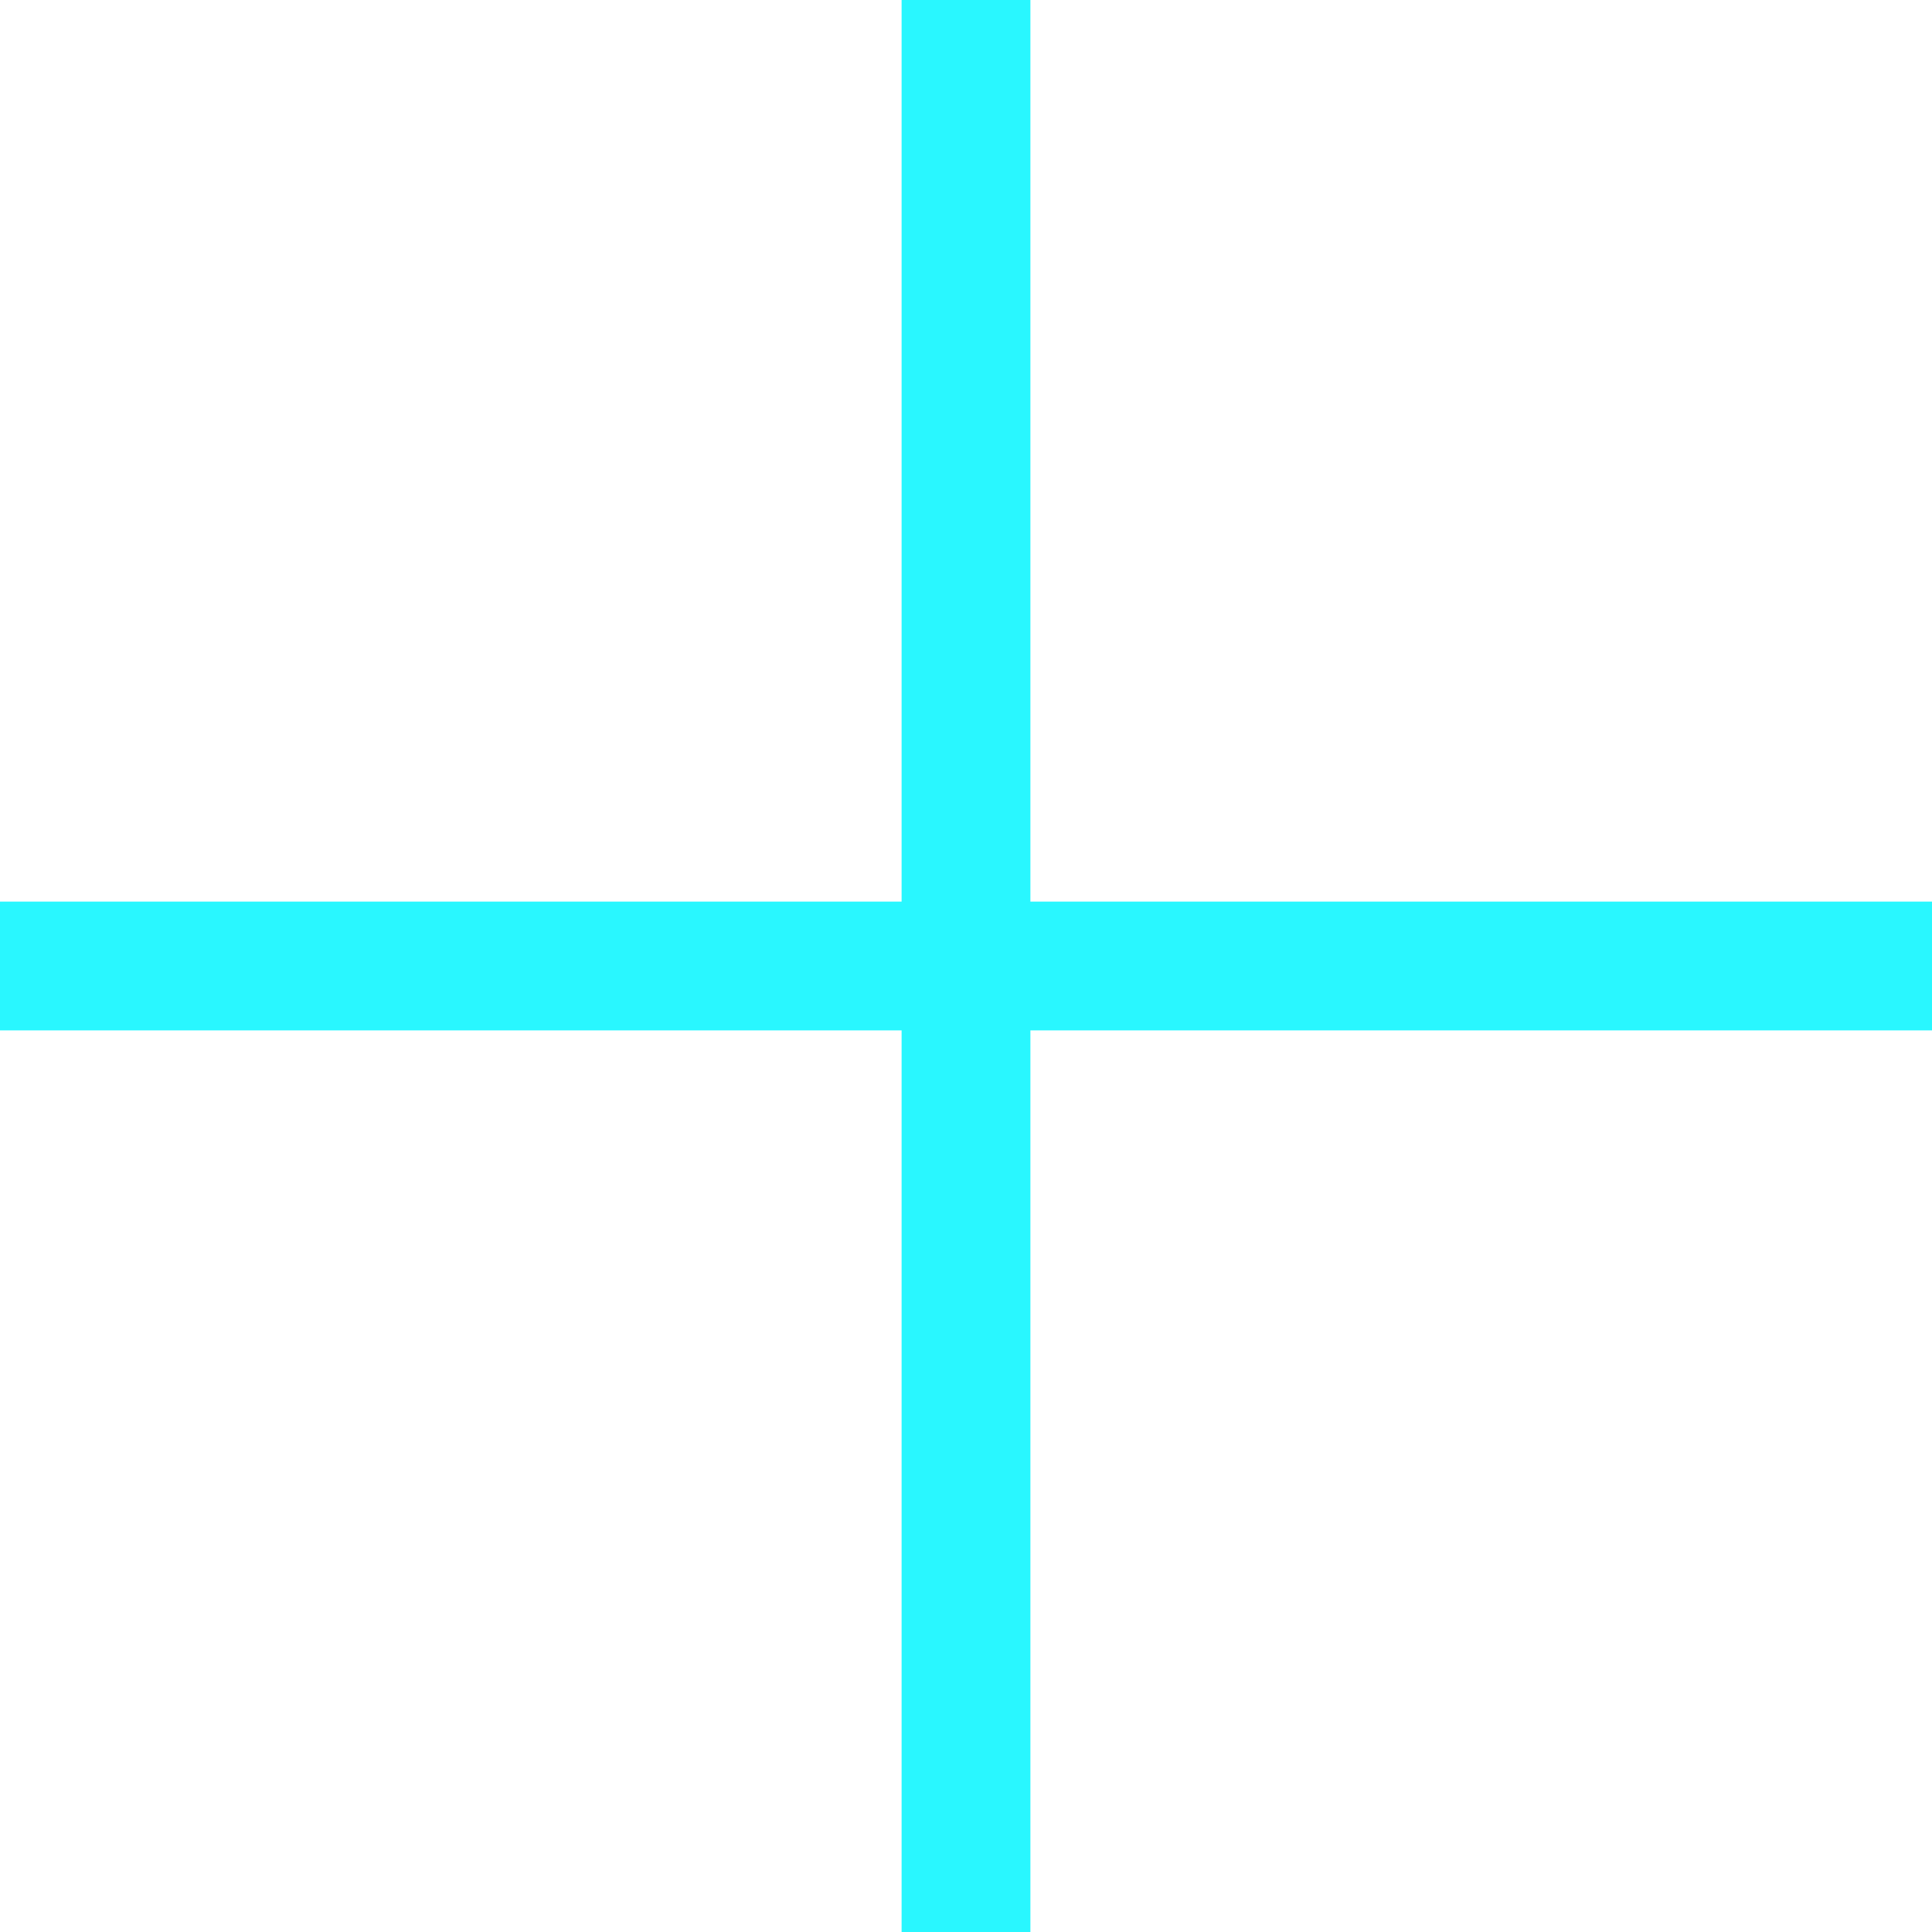
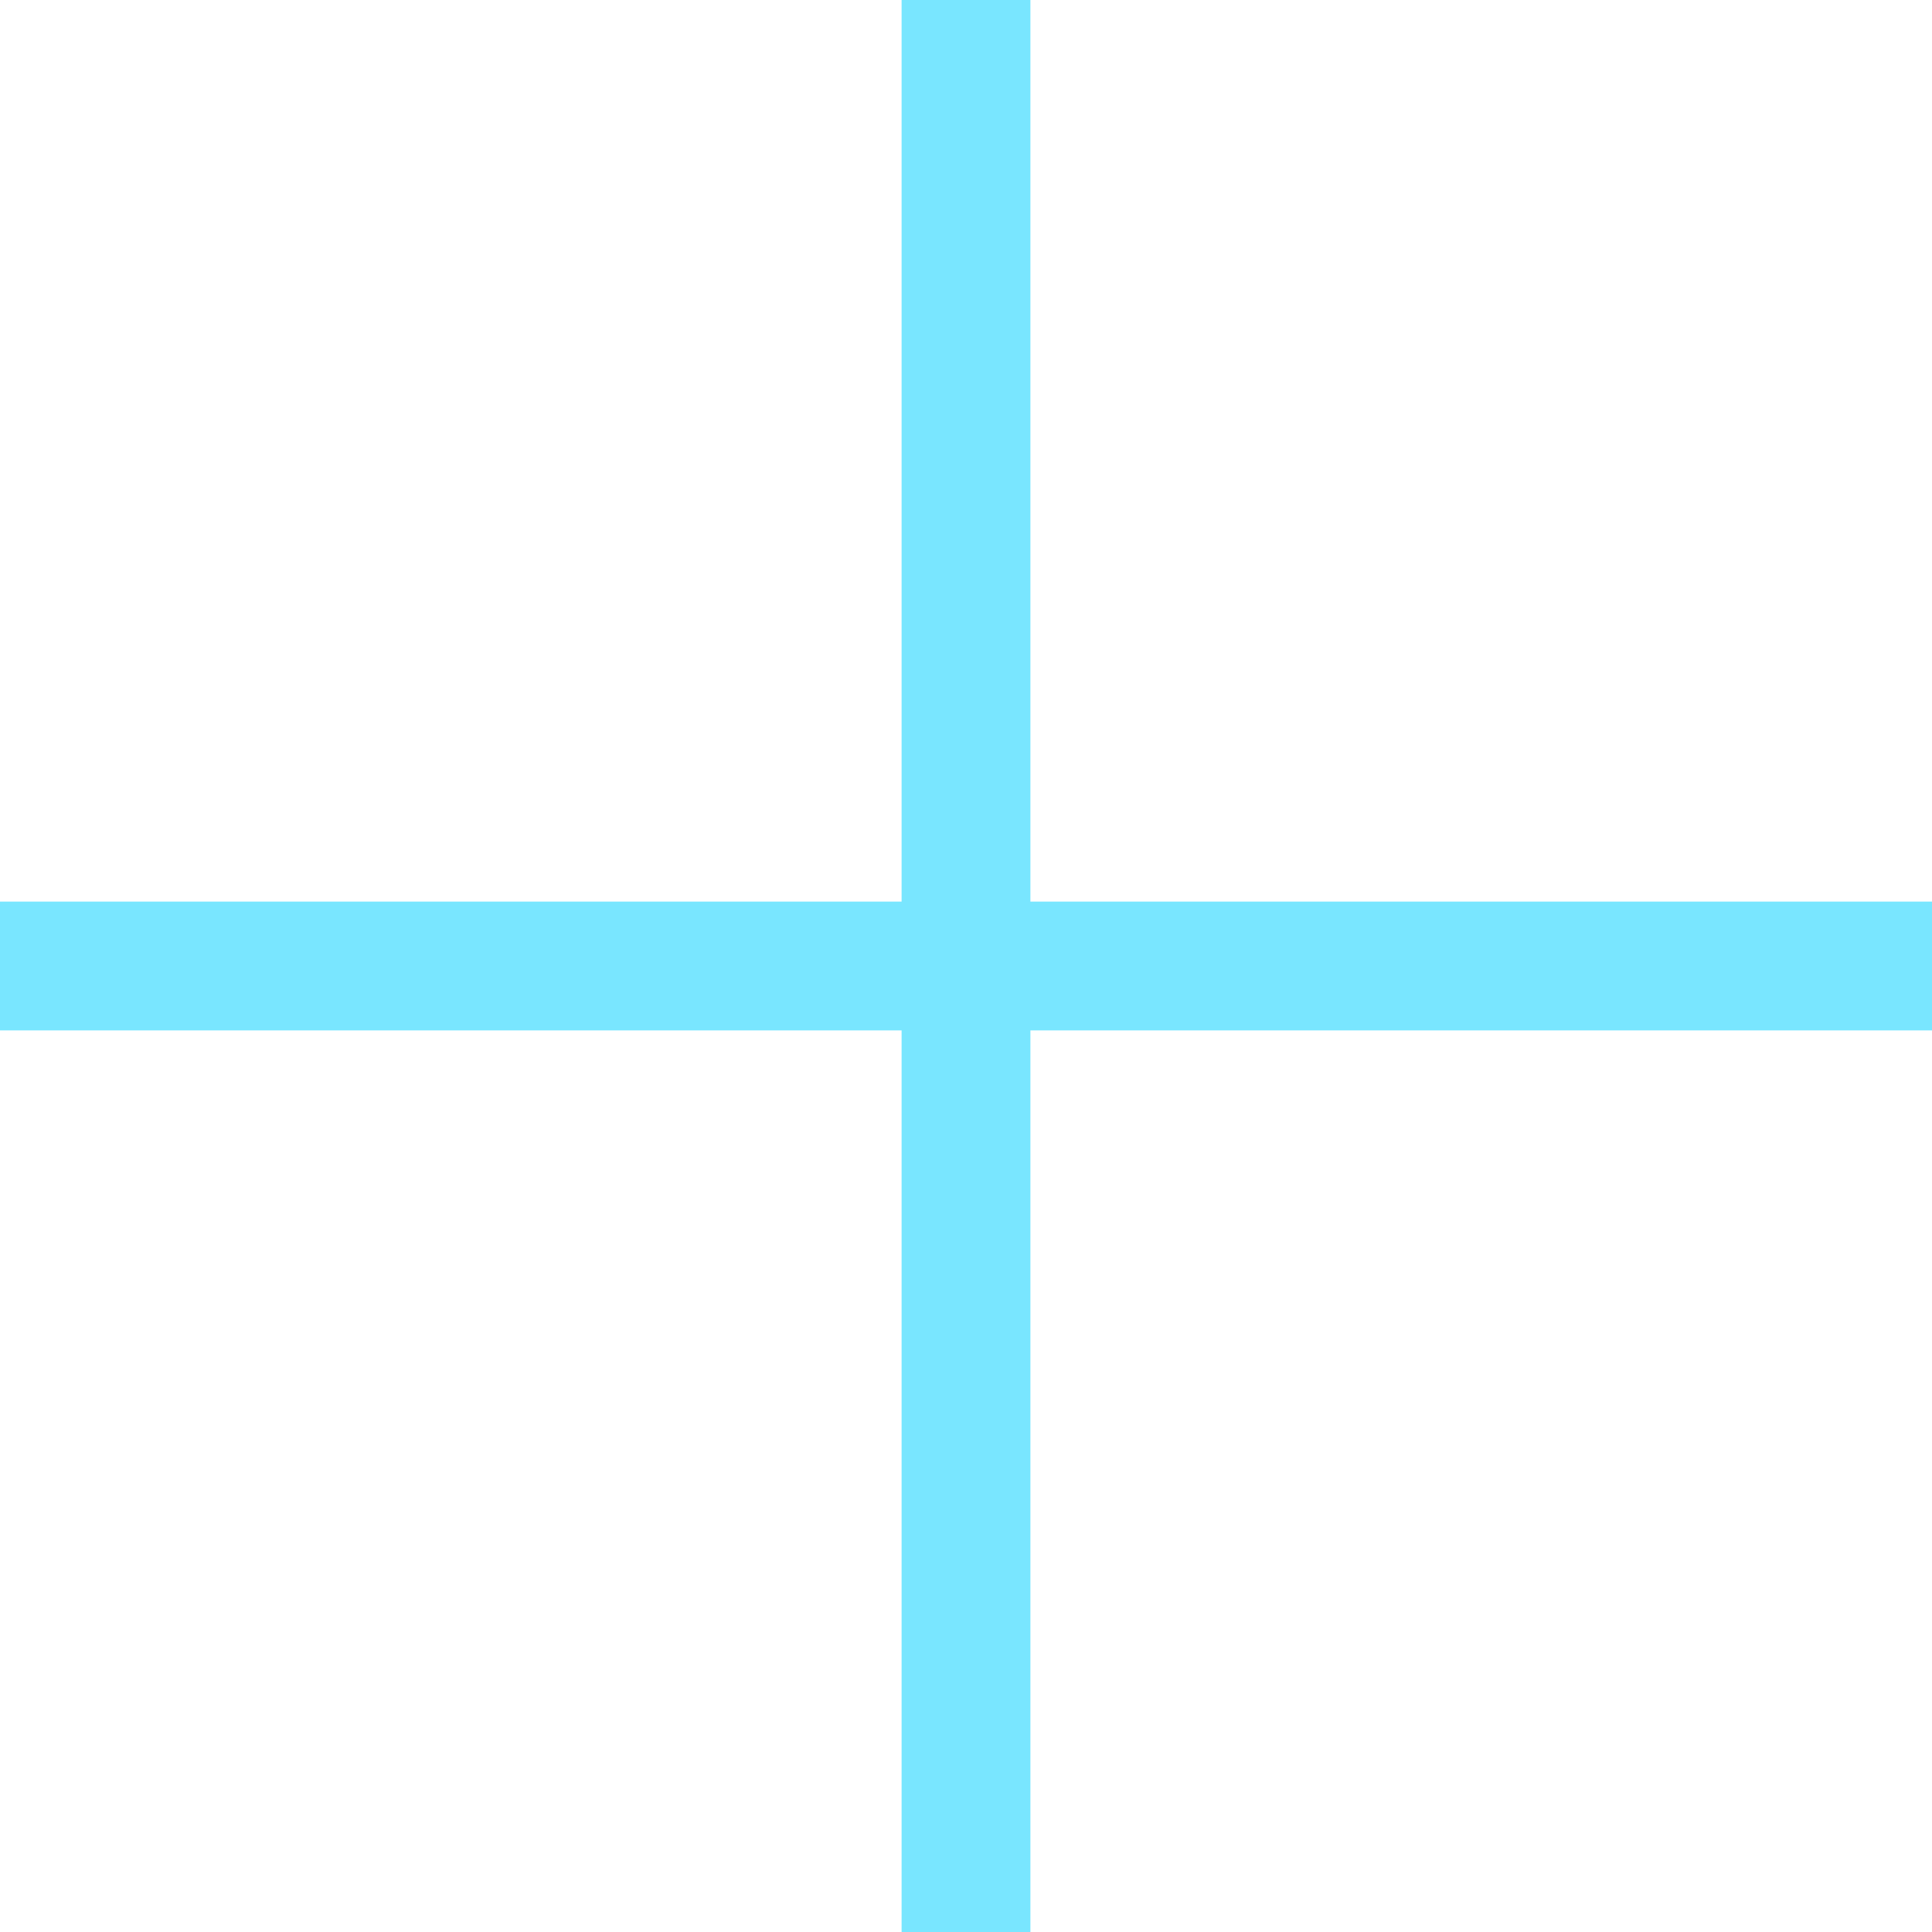
<svg xmlns="http://www.w3.org/2000/svg" height="19" width="19" viewBox="0 0 19 19">
  <g>
-     <path id="path1" transform="rotate(0,9.5,9.5) translate(0,0) scale(0.03958333,0.03958333)  " fill="#29F7FF" d="M224,0L256,0 256,224 480,224 480,256 256,256 256,480 224,480 224,256 0,256 0,224 224,224 224,0z" />
+     <path id="path1" transform="rotate(0,9.5,9.5) translate(0,0) scale(0.03958333,0.03958333)  " fill="#79e6ff" d="M224,0L256,0 256,224 480,224 480,256 256,256 256,480 224,480 224,256 0,256 0,224 224,224 224,0z" />
  </g>
</svg>
